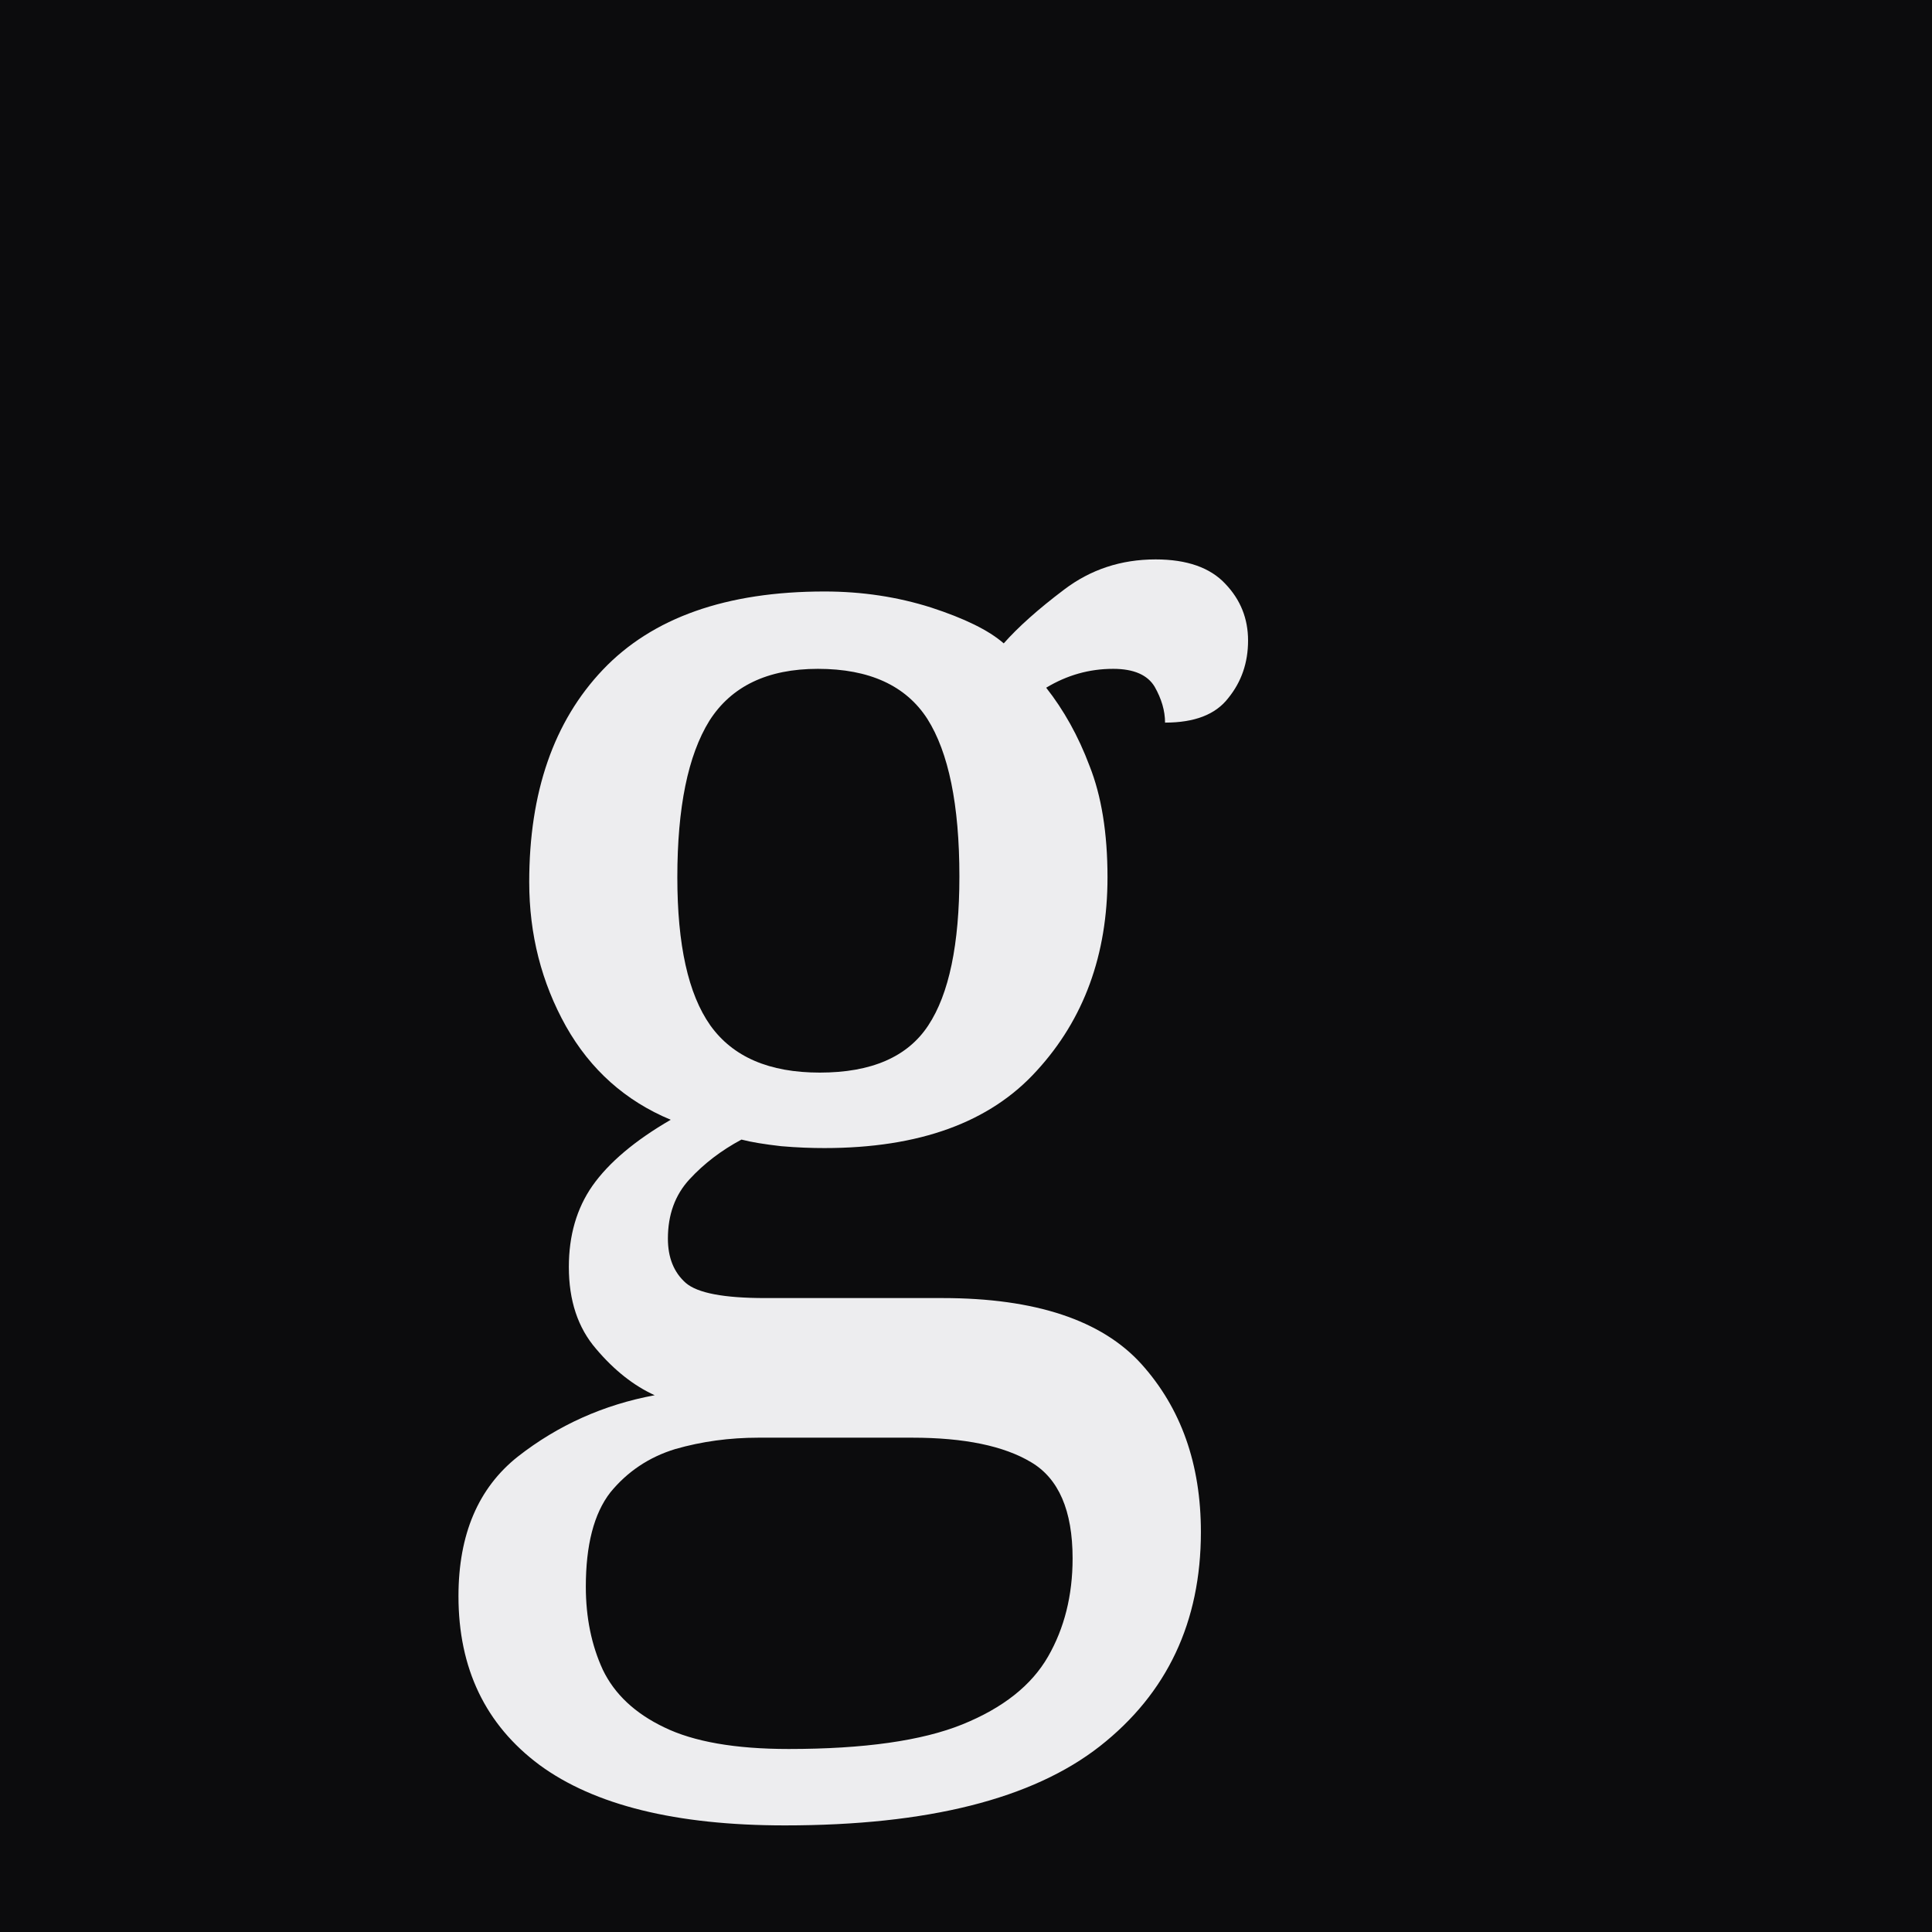
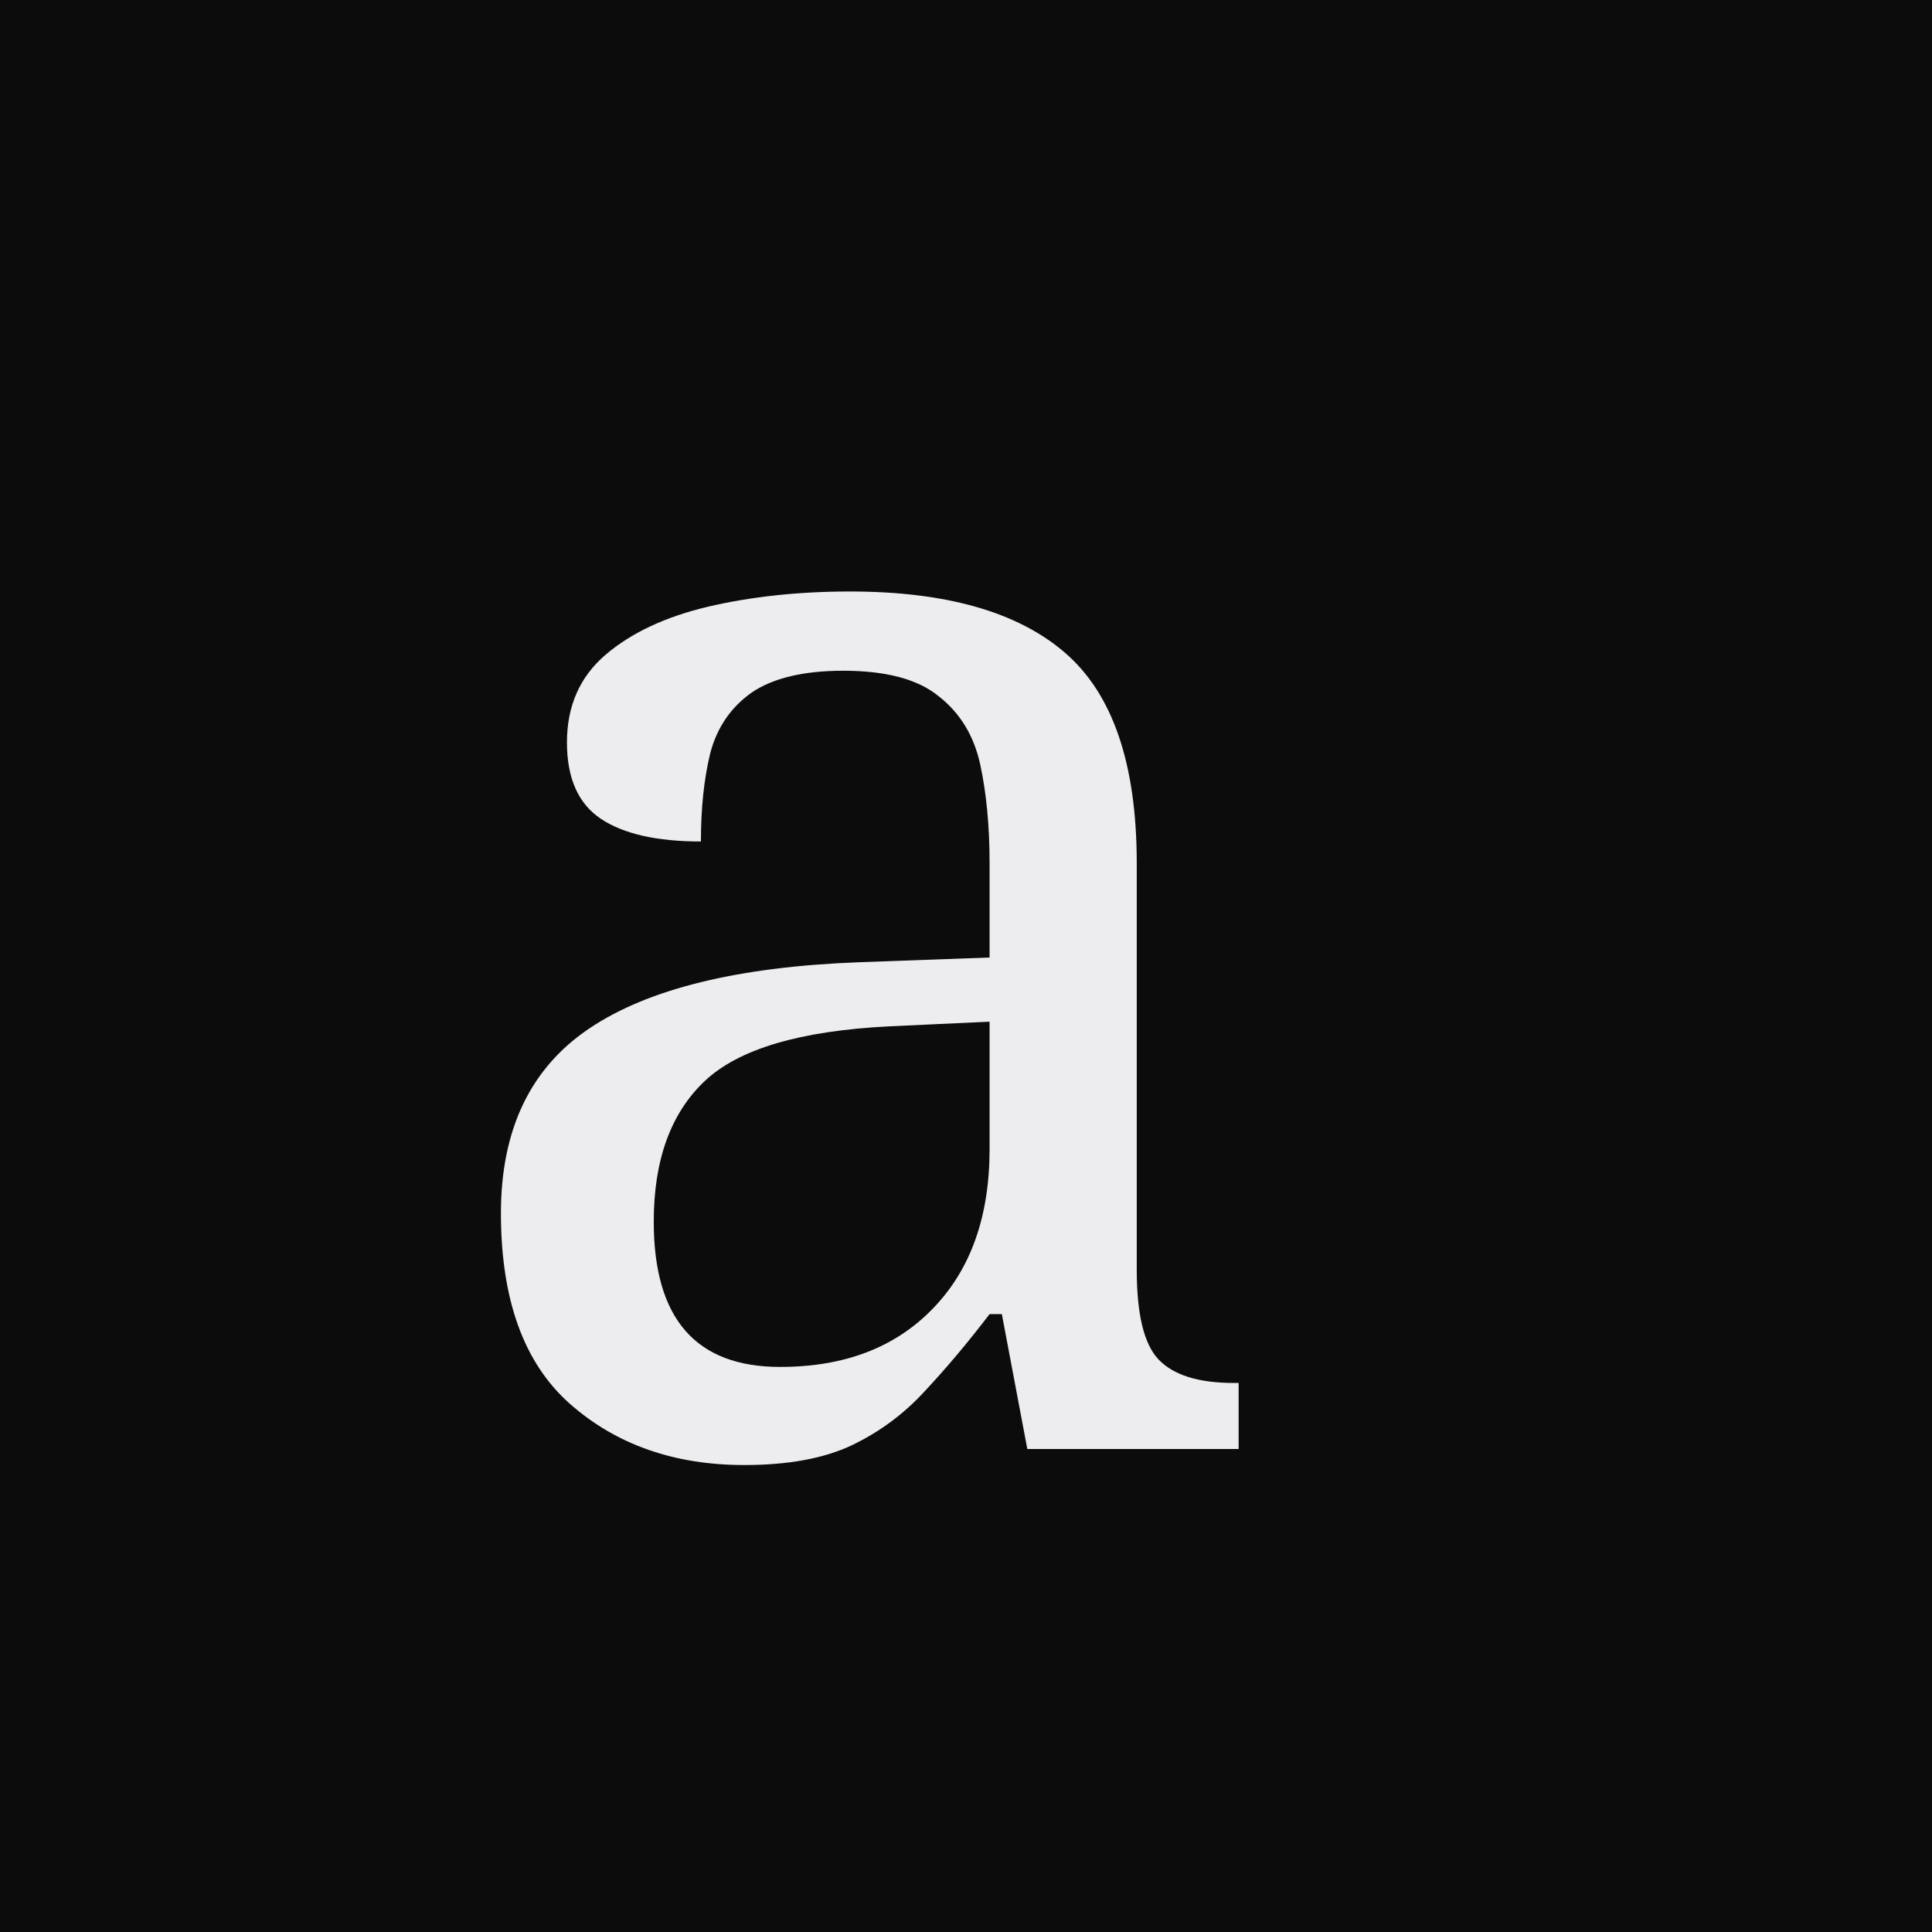
<svg xmlns="http://www.w3.org/2000/svg" viewBox="0 0 32 32">
  <rect width="32" height="32" fill="#0C0C0D" />
-   <text x="7" y="24" fill="#EDEDEF" font-family="Georgia,serif" font-size="26">g</text>
+   <text x="7" y="24" fill="#EDEDEF" font-family="Georgia,serif" font-size="26">a</text>
</svg>
